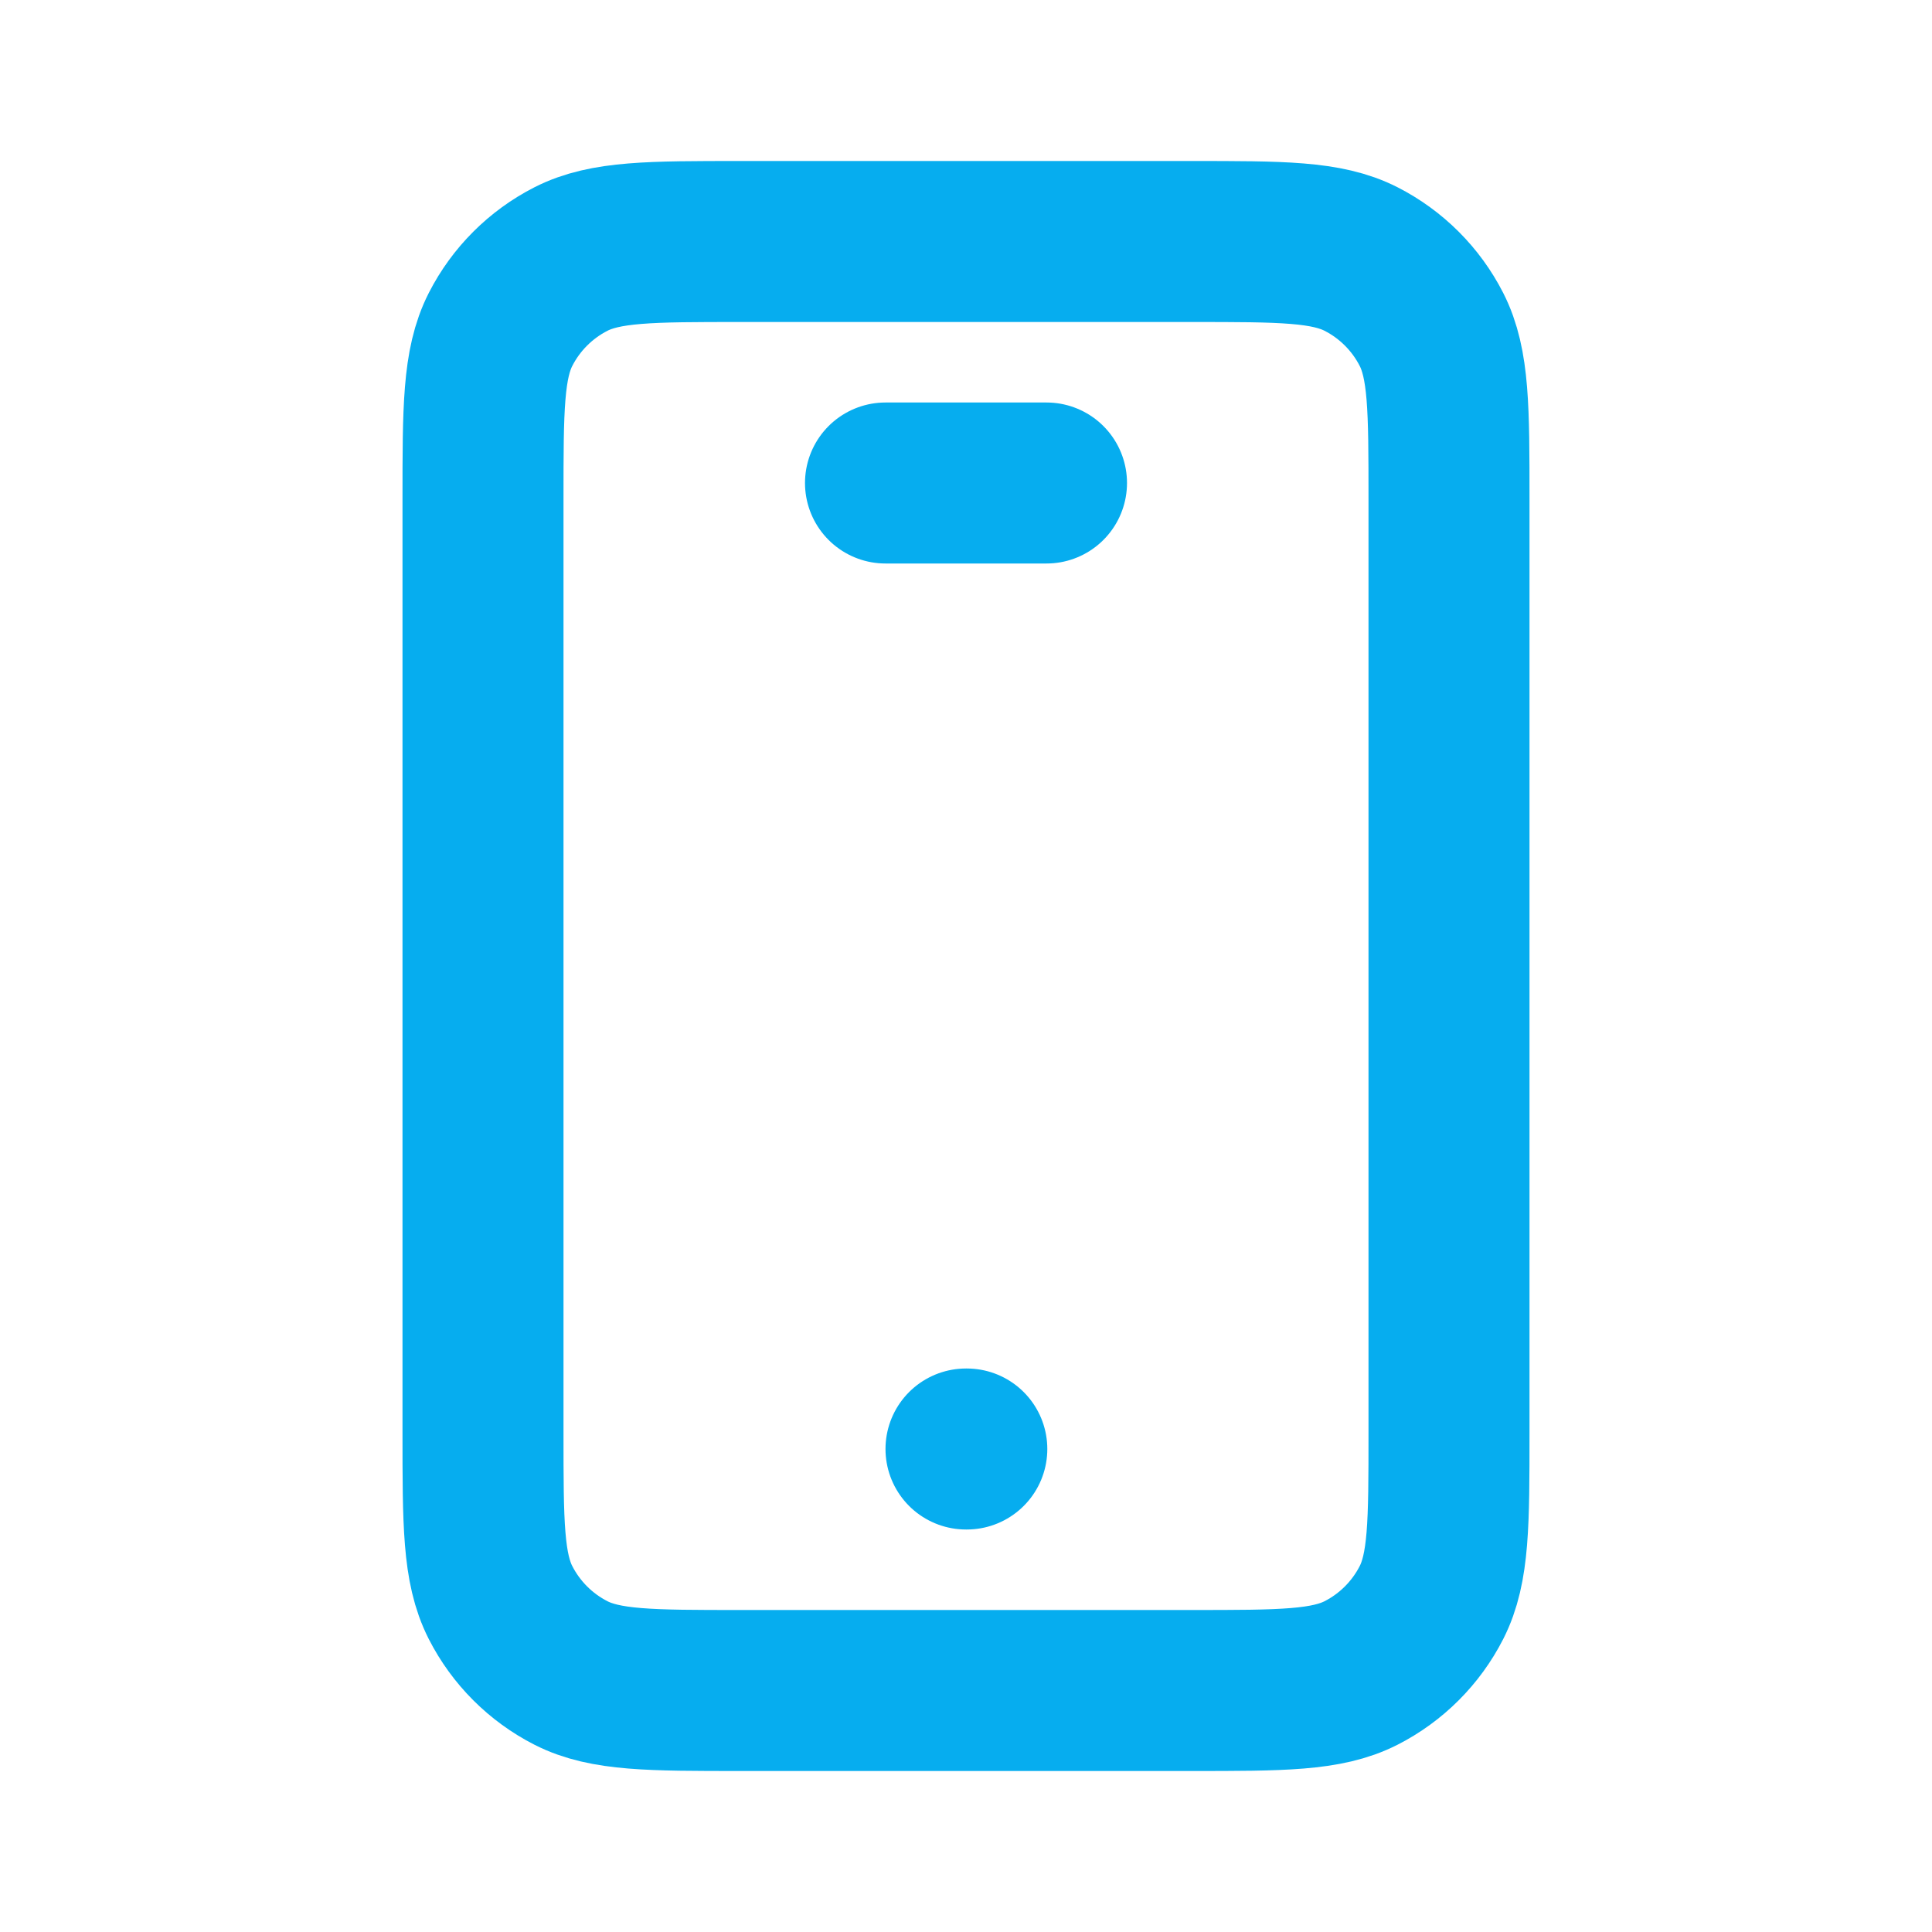
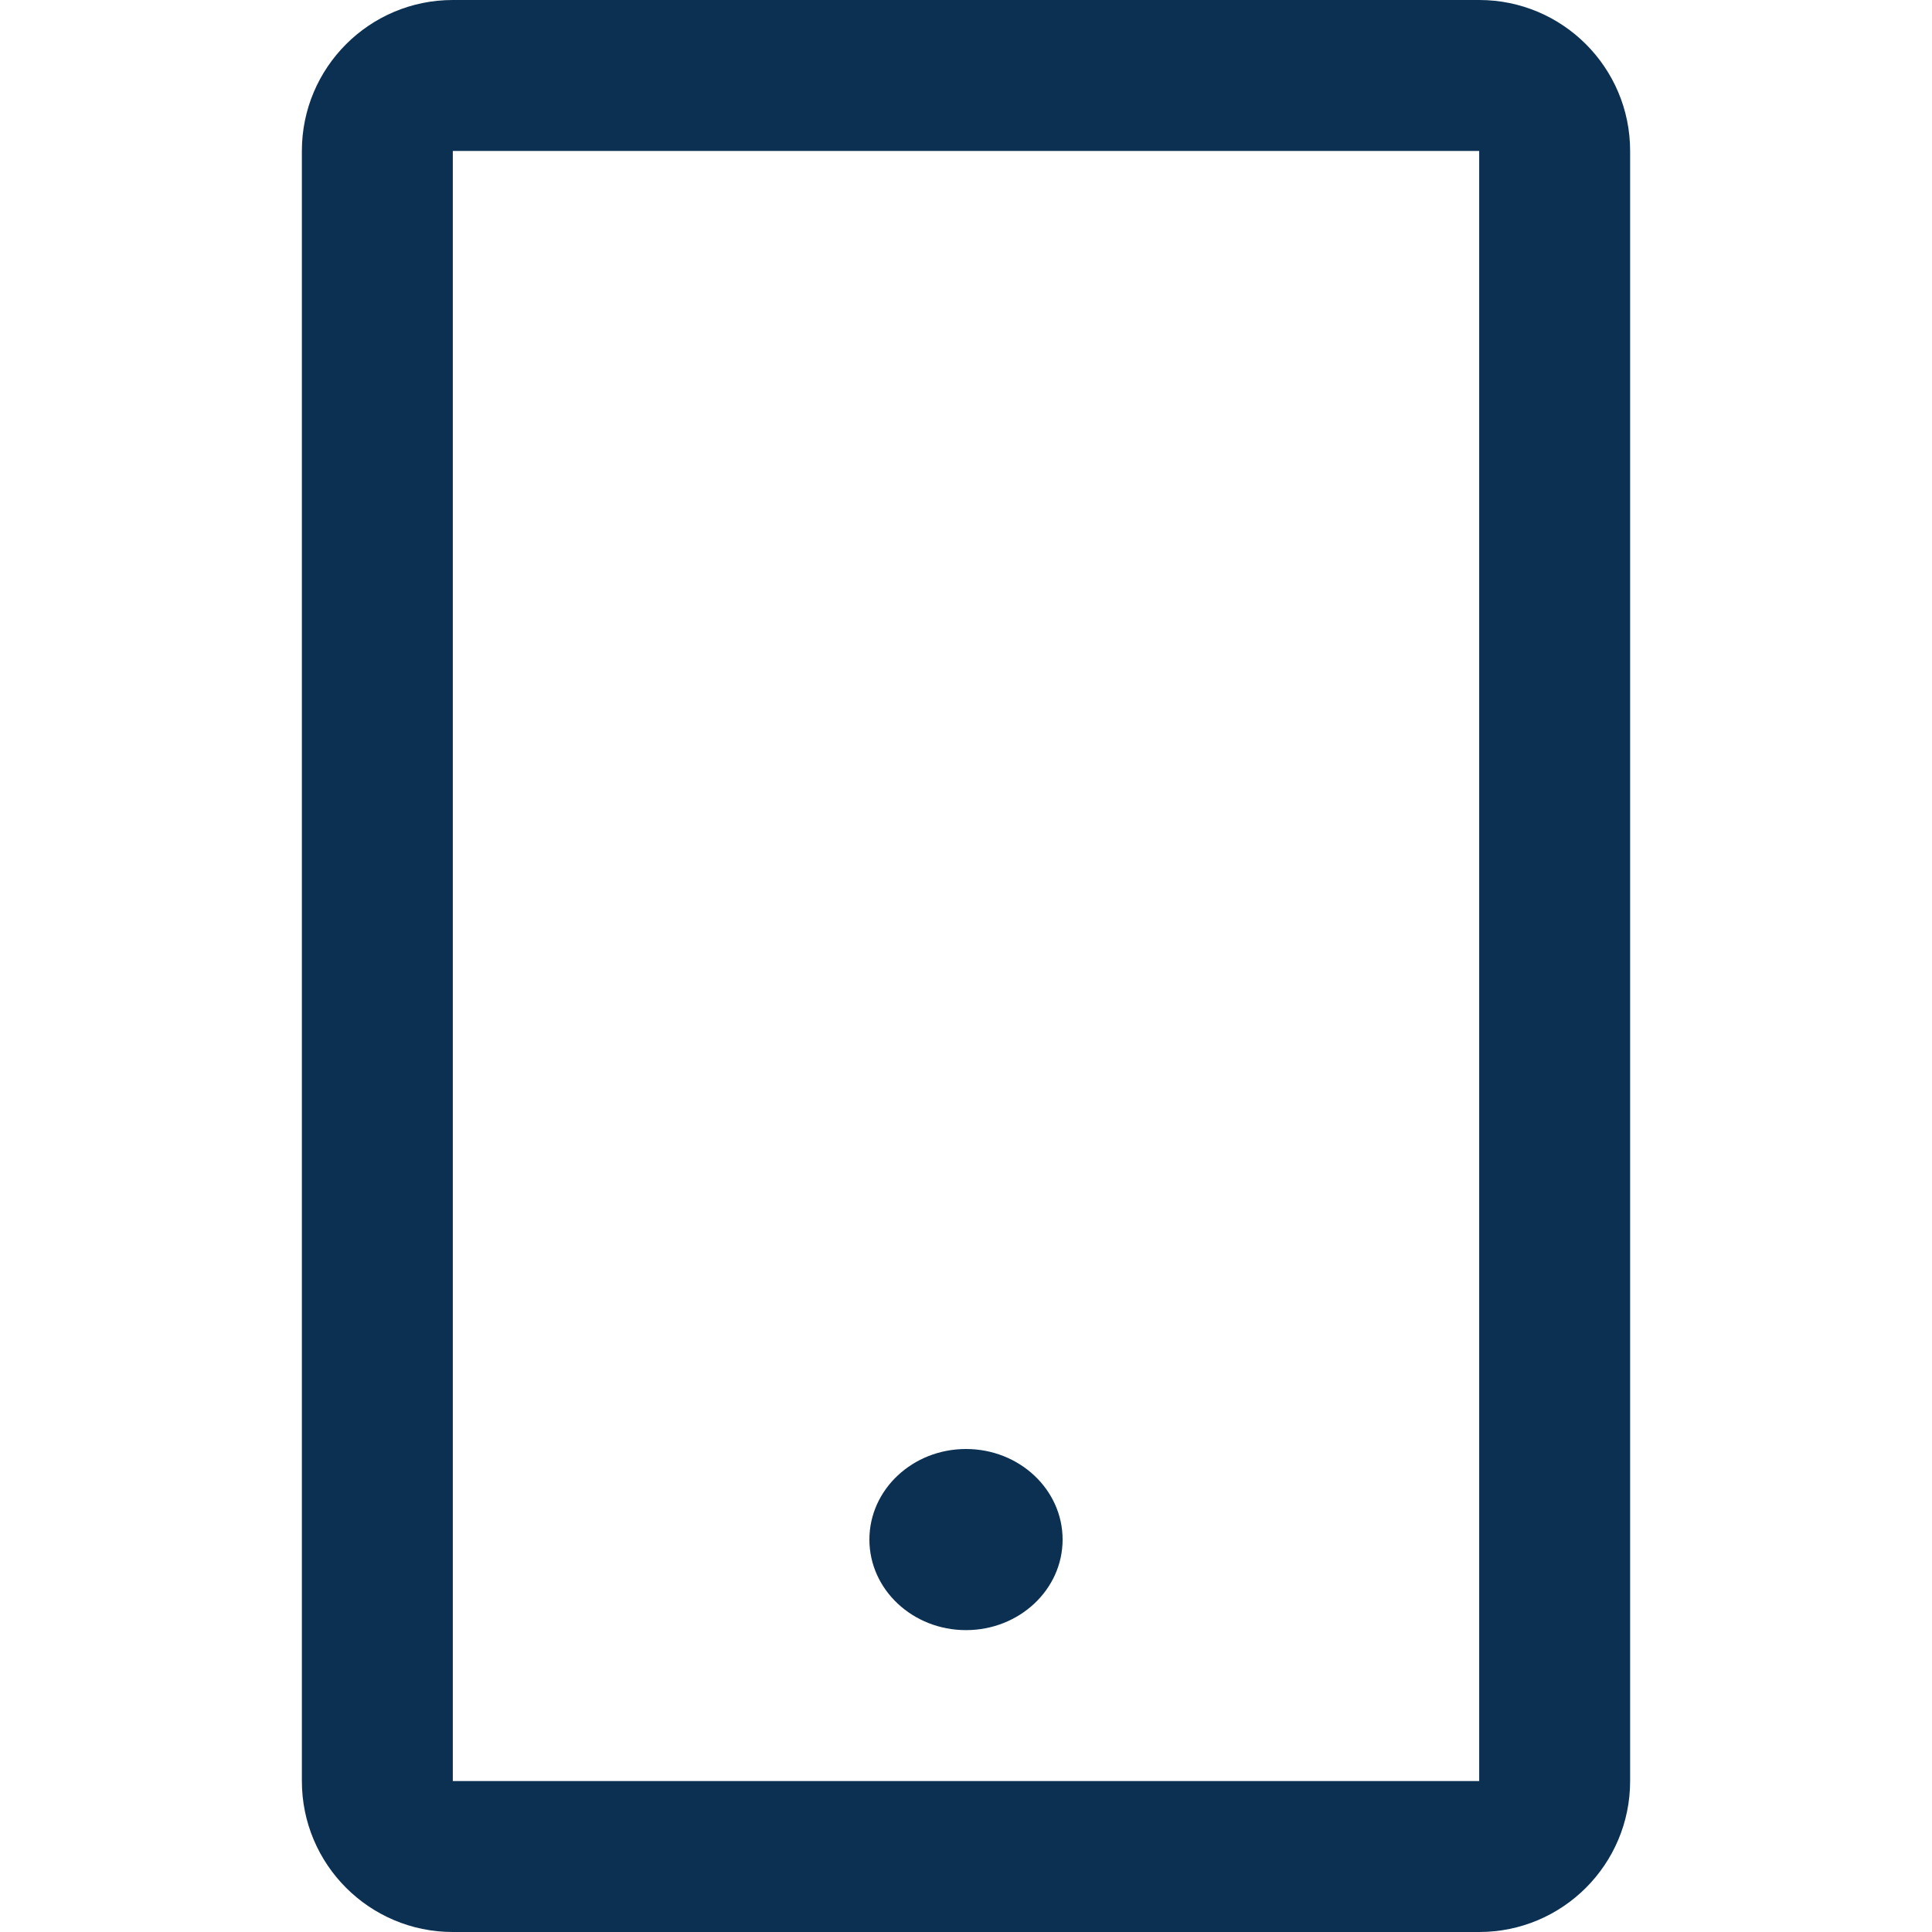
- <svg xmlns="http://www.w3.org/2000/svg" width="800px" height="800px" viewBox="0 0 24 24" fill="none">
+ <svg xmlns="http://www.w3.org/2000/svg" fill="#0b3052" width="800px" height="800px" viewBox="0 0 16 16">
  <g id="SVGRepo_bgCarrier" stroke-width="0" />
  <g id="SVGRepo_tracerCarrier" stroke-linecap="round" stroke-linejoin="round" />
  <g id="SVGRepo_iconCarrier">
-     <path d="M12 18H12.01M11 6H13M9.2 21H14.8C15.92 21 16.48 21 16.908 20.782C17.284 20.59 17.59 20.284 17.782 19.908C18 19.48 18 18.92 18 17.8V6.2C18 5.08 18 4.52 17.782 4.092C17.59 3.716 17.284 3.41 16.908 3.218C16.48 3 15.92 3 14.8 3H9.2C8.08 3 7.52 3 7.092 3.218C6.716 3.41 6.41 3.716 6.218 4.092C6 4.52 6 5.08 6 6.2V17.8C6 18.92 6 19.48 6.218 19.908C6.41 20.284 6.716 20.59 7.092 20.782C7.52 21 8.08 21 9.2 21Z" stroke="#06adef" stroke-width="2" stroke-linecap="round" stroke-linejoin="round" />
+     <path d="M12.25 0h-8.5A1.25 1.25 0 0 0 2.5 1.25v13.5A1.25 1.25 0 0 0 3.75 16h8.5a1.25 1.25 0 0 0 1.25-1.25V1.25A1.25 1.25 0 0 0 12.25 0zm0 14.75h-8.5V1.25h8.5z" />
+     <ellipse cx="8" cy="12.75" rx=".8" ry=".75" />
  </g>
</svg>
